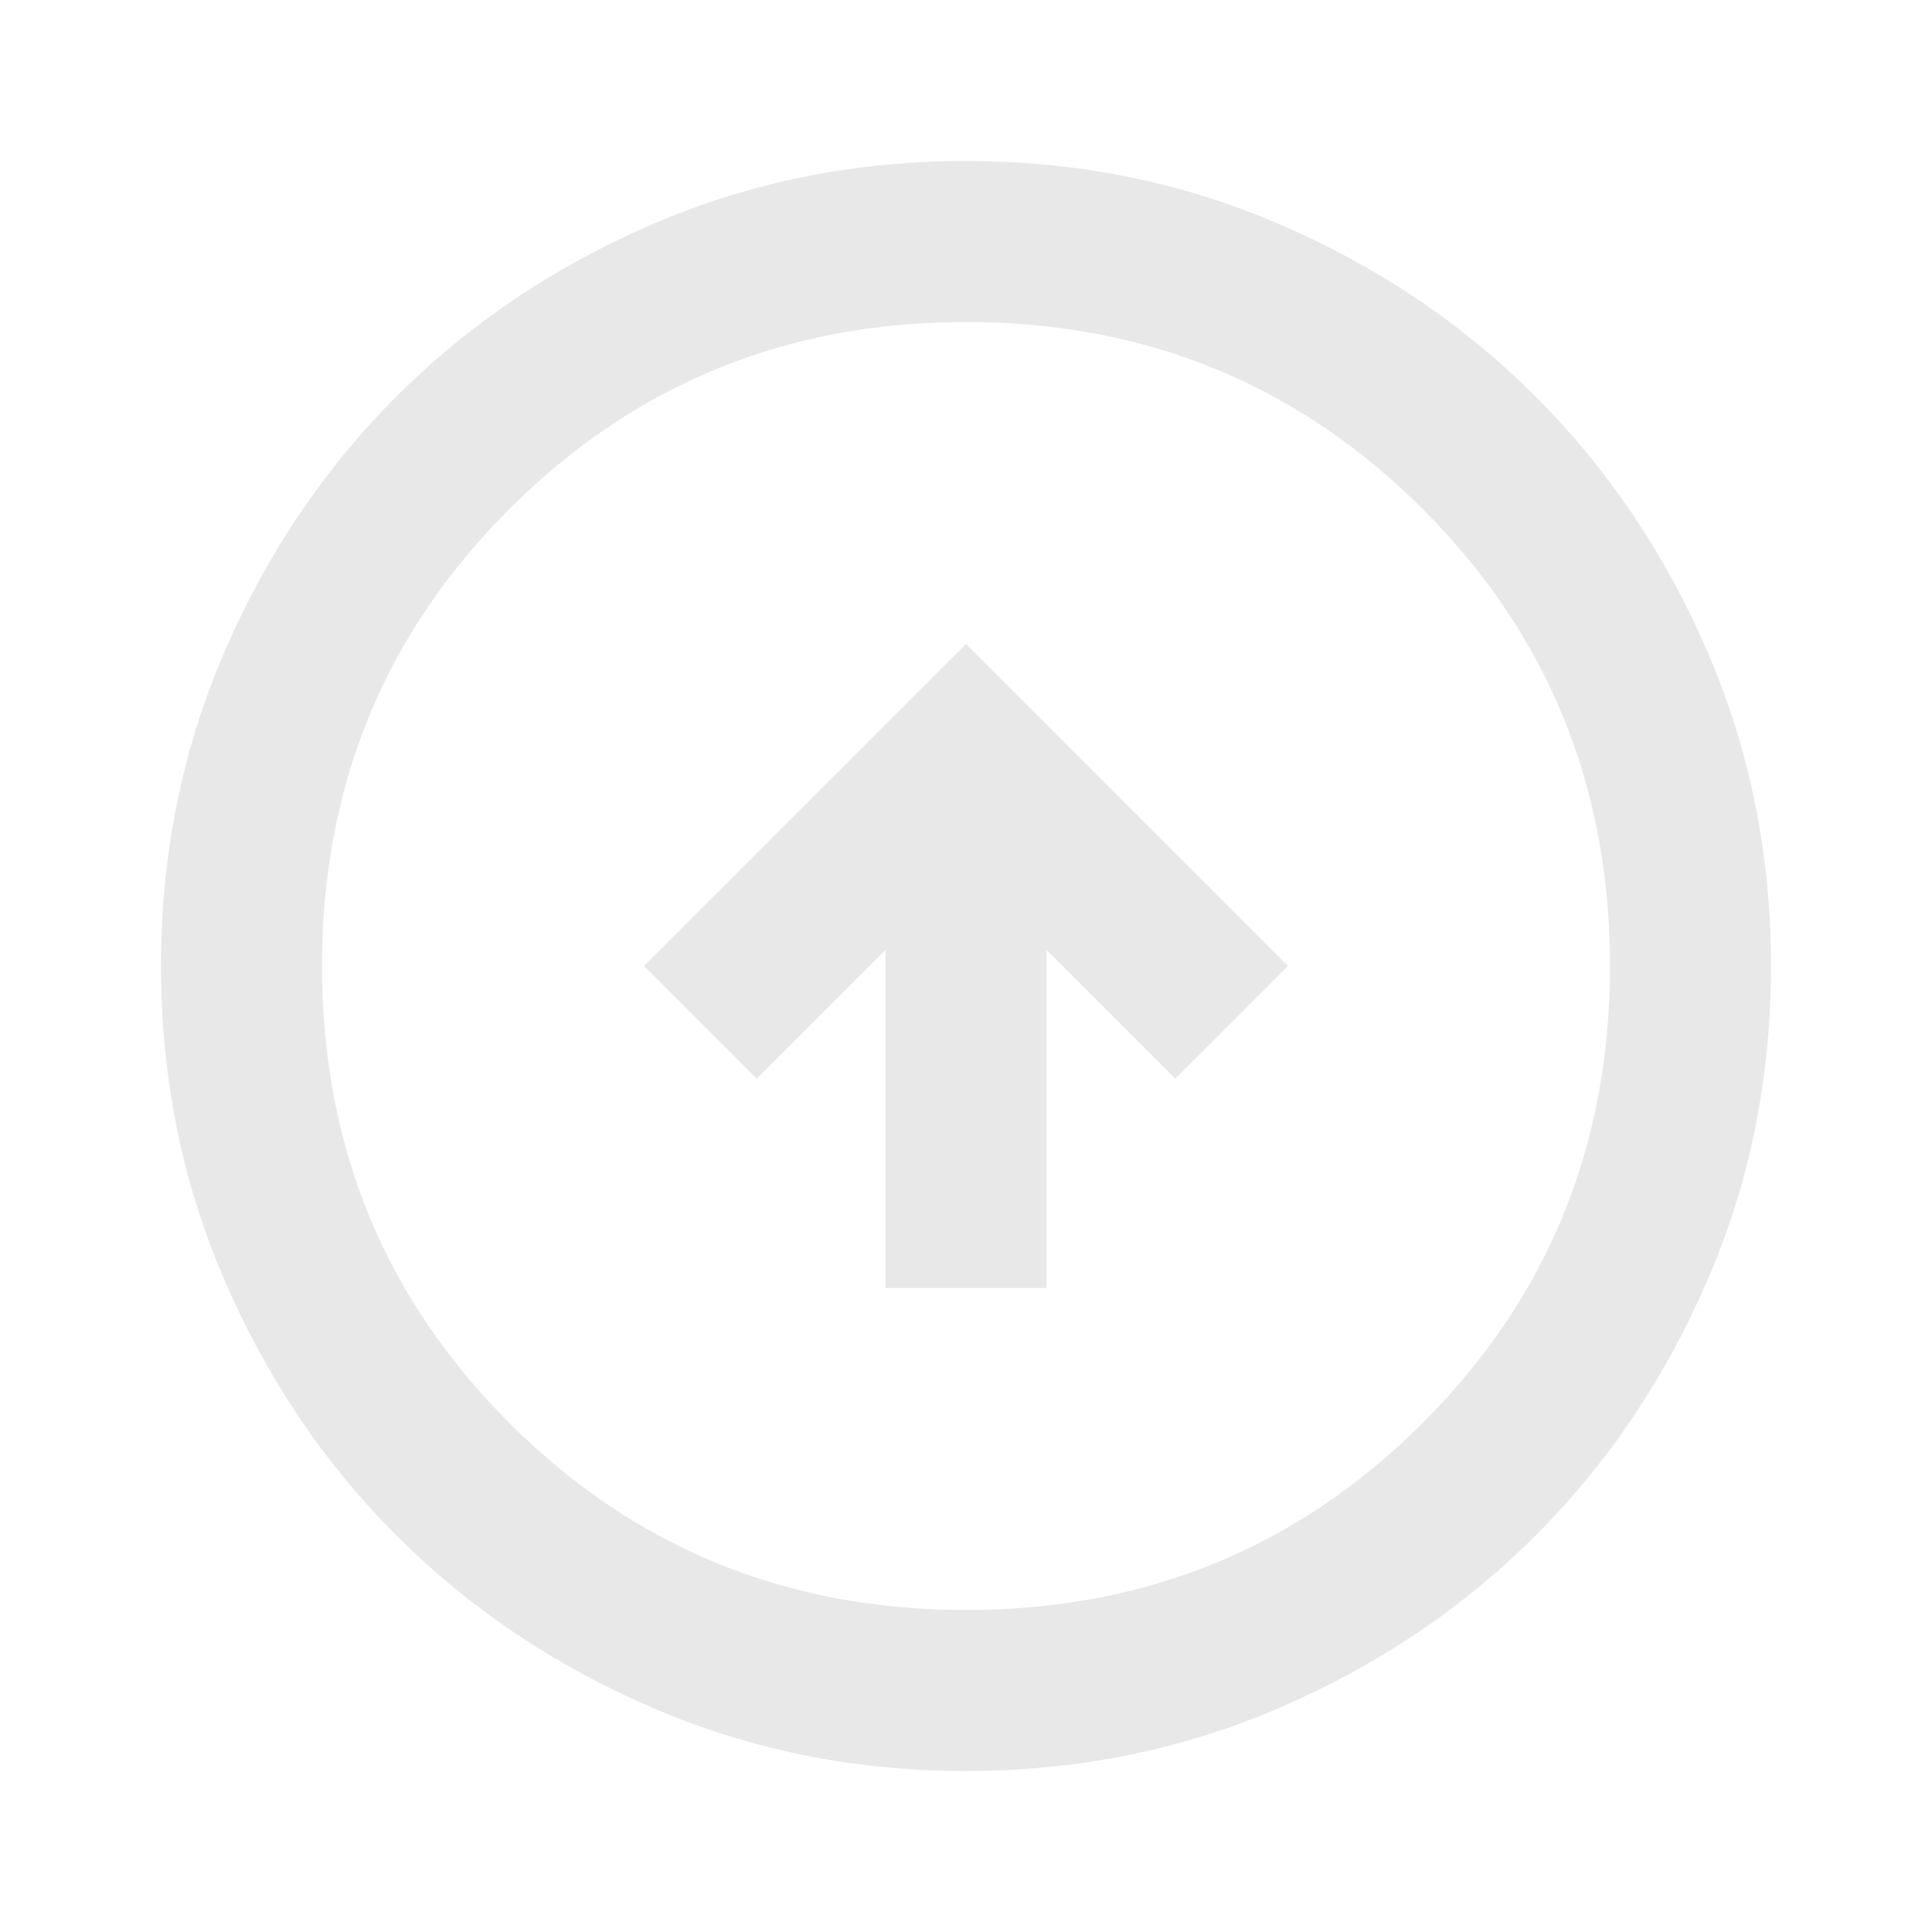
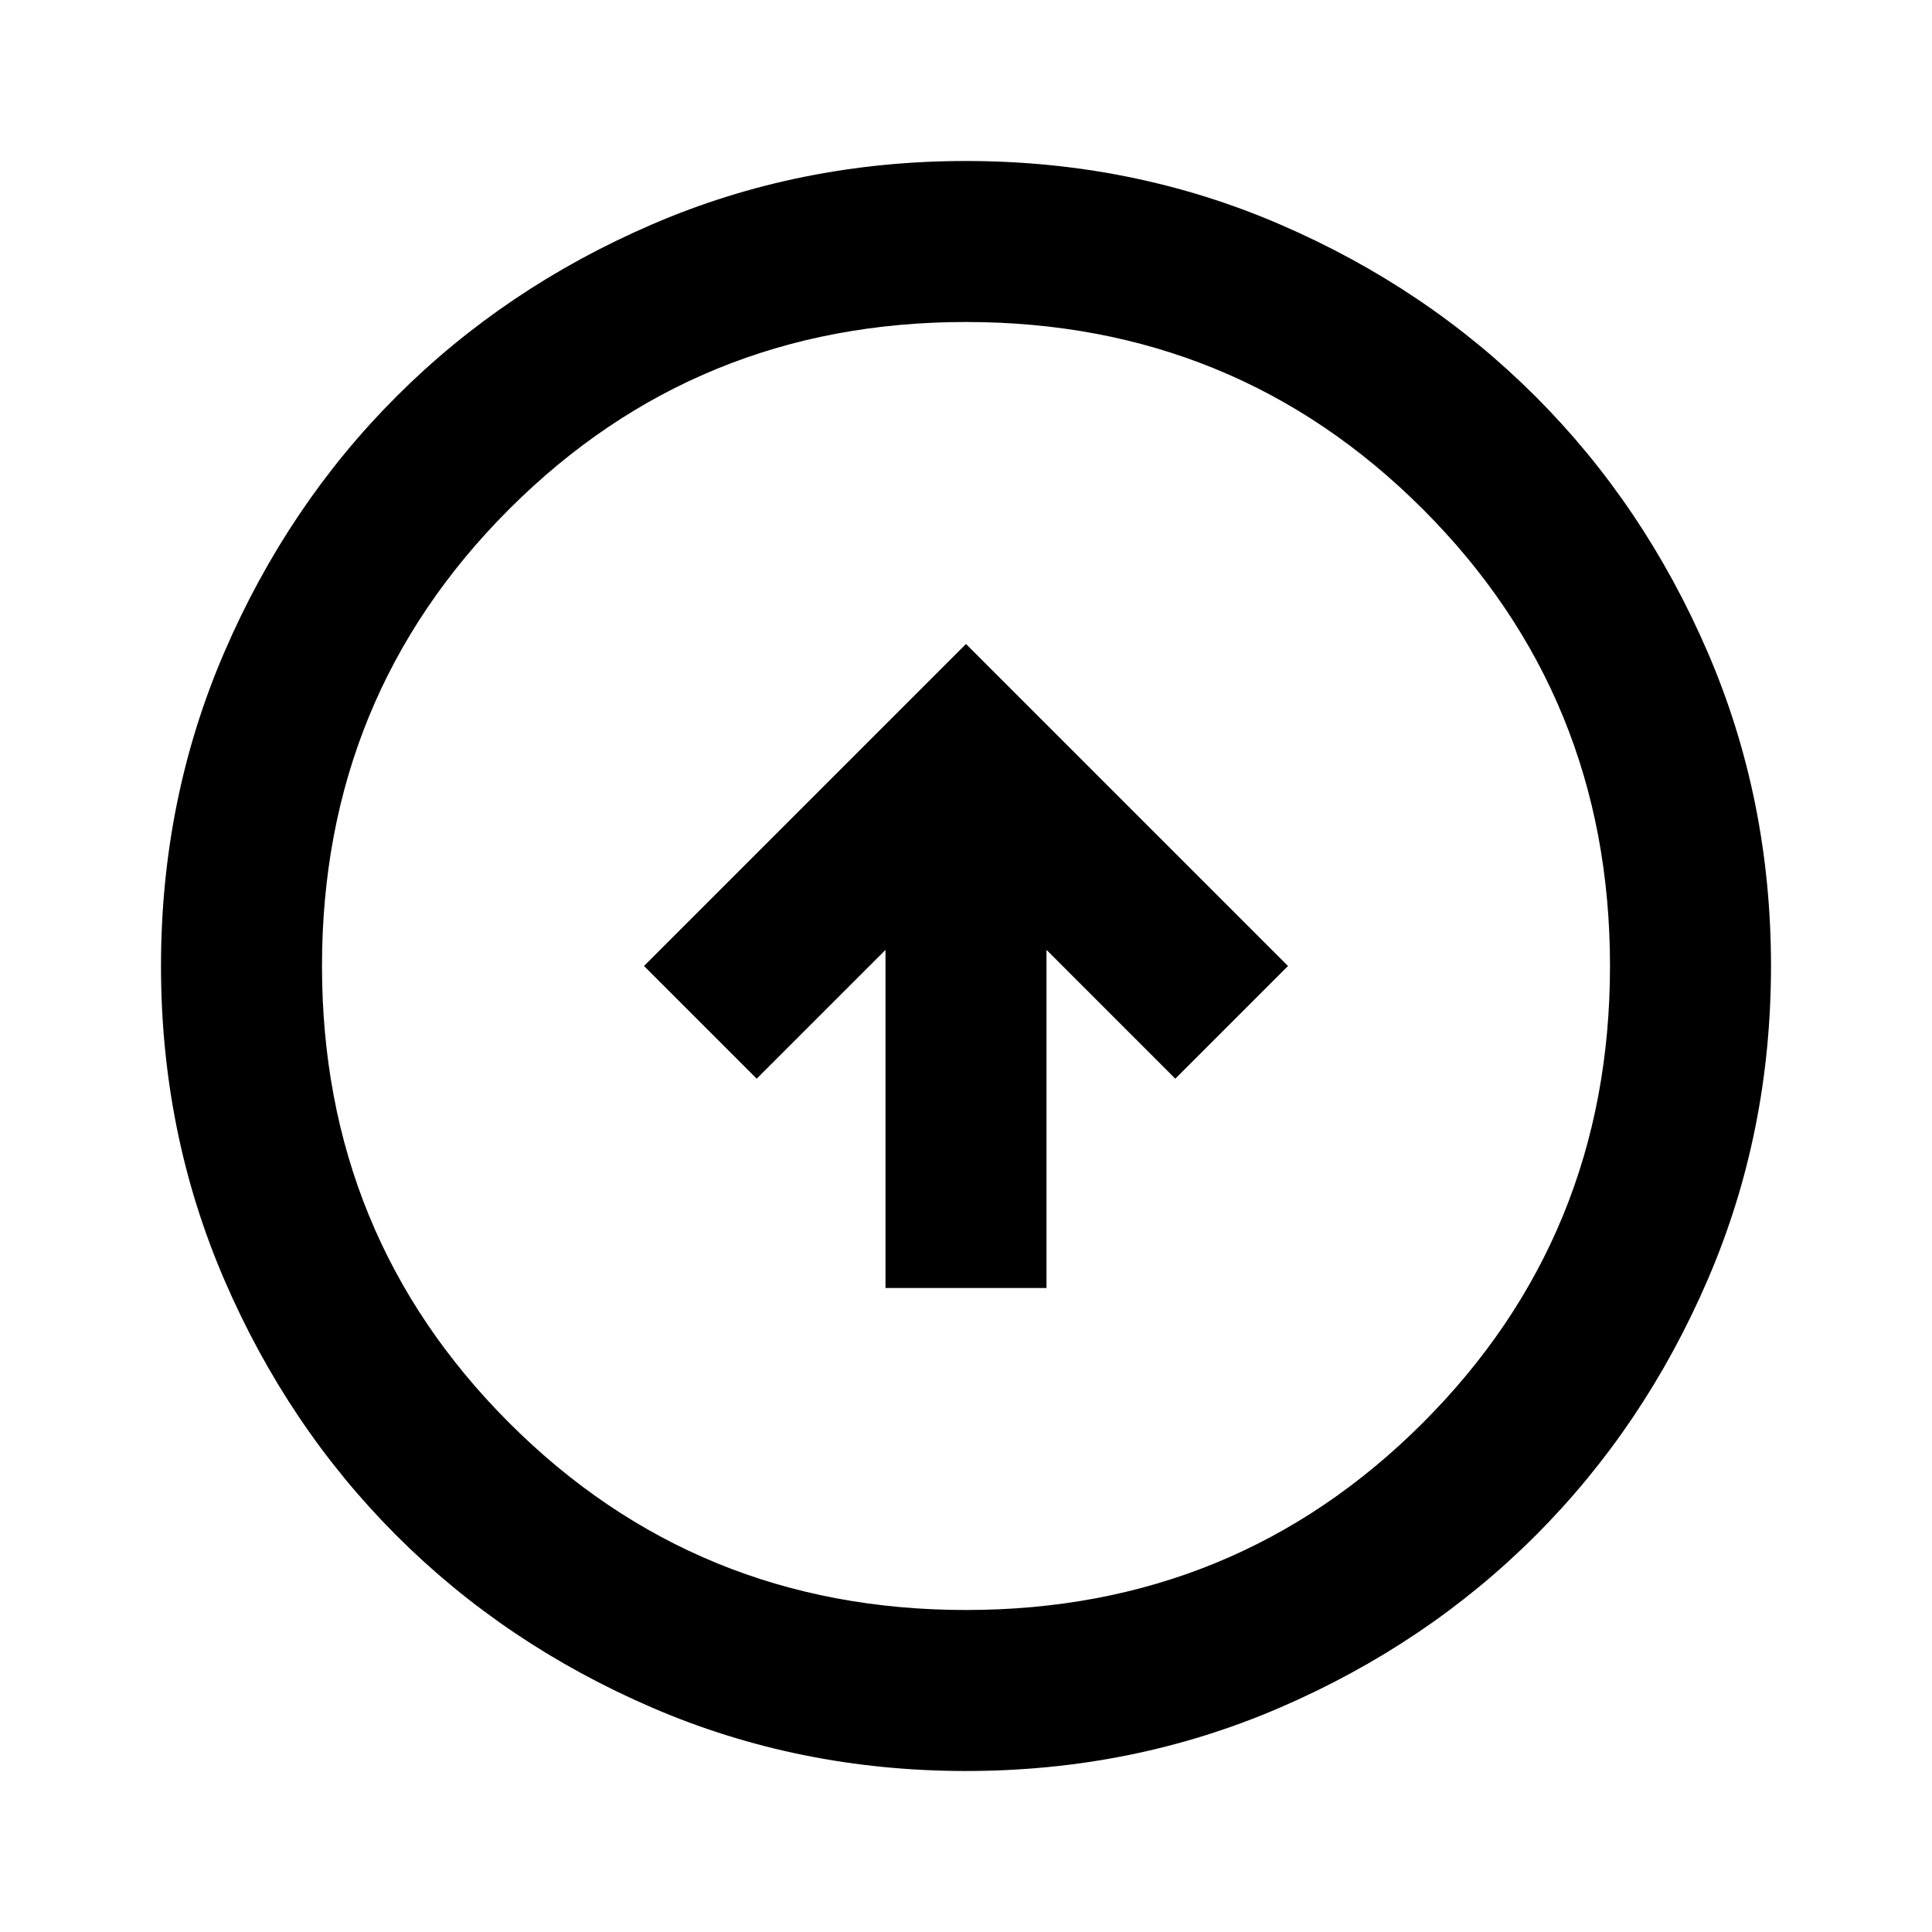
- <svg xmlns="http://www.w3.org/2000/svg" height="24px" viewBox="0 -960 960 960" width="24px" fill="#e8e8e8">
+ <svg xmlns="http://www.w3.org/2000/svg" height="24px" viewBox="0 -960 960 960" width="24px" fill="currentColor">
  <path d="M440-320h80v-168l64 64 56-56-160-160-160 160 56 56 64-64v168Zm40 240q-83 0-156-31.5T197-197q-54-54-85.5-127T80-480q0-83 31.5-156T197-763q54-54 127-85.5T480-880q83 0 156 31.5T763-763q54 54 85.5 127T880-480q0 83-31.5 156T763-197q-54 54-127 85.5T480-80Zm0-80q134 0 227-93t93-227q0-134-93-227t-227-93q-134 0-227 93t-93 227q0 134 93 227t227 93Zm0-320Z" />
</svg>
